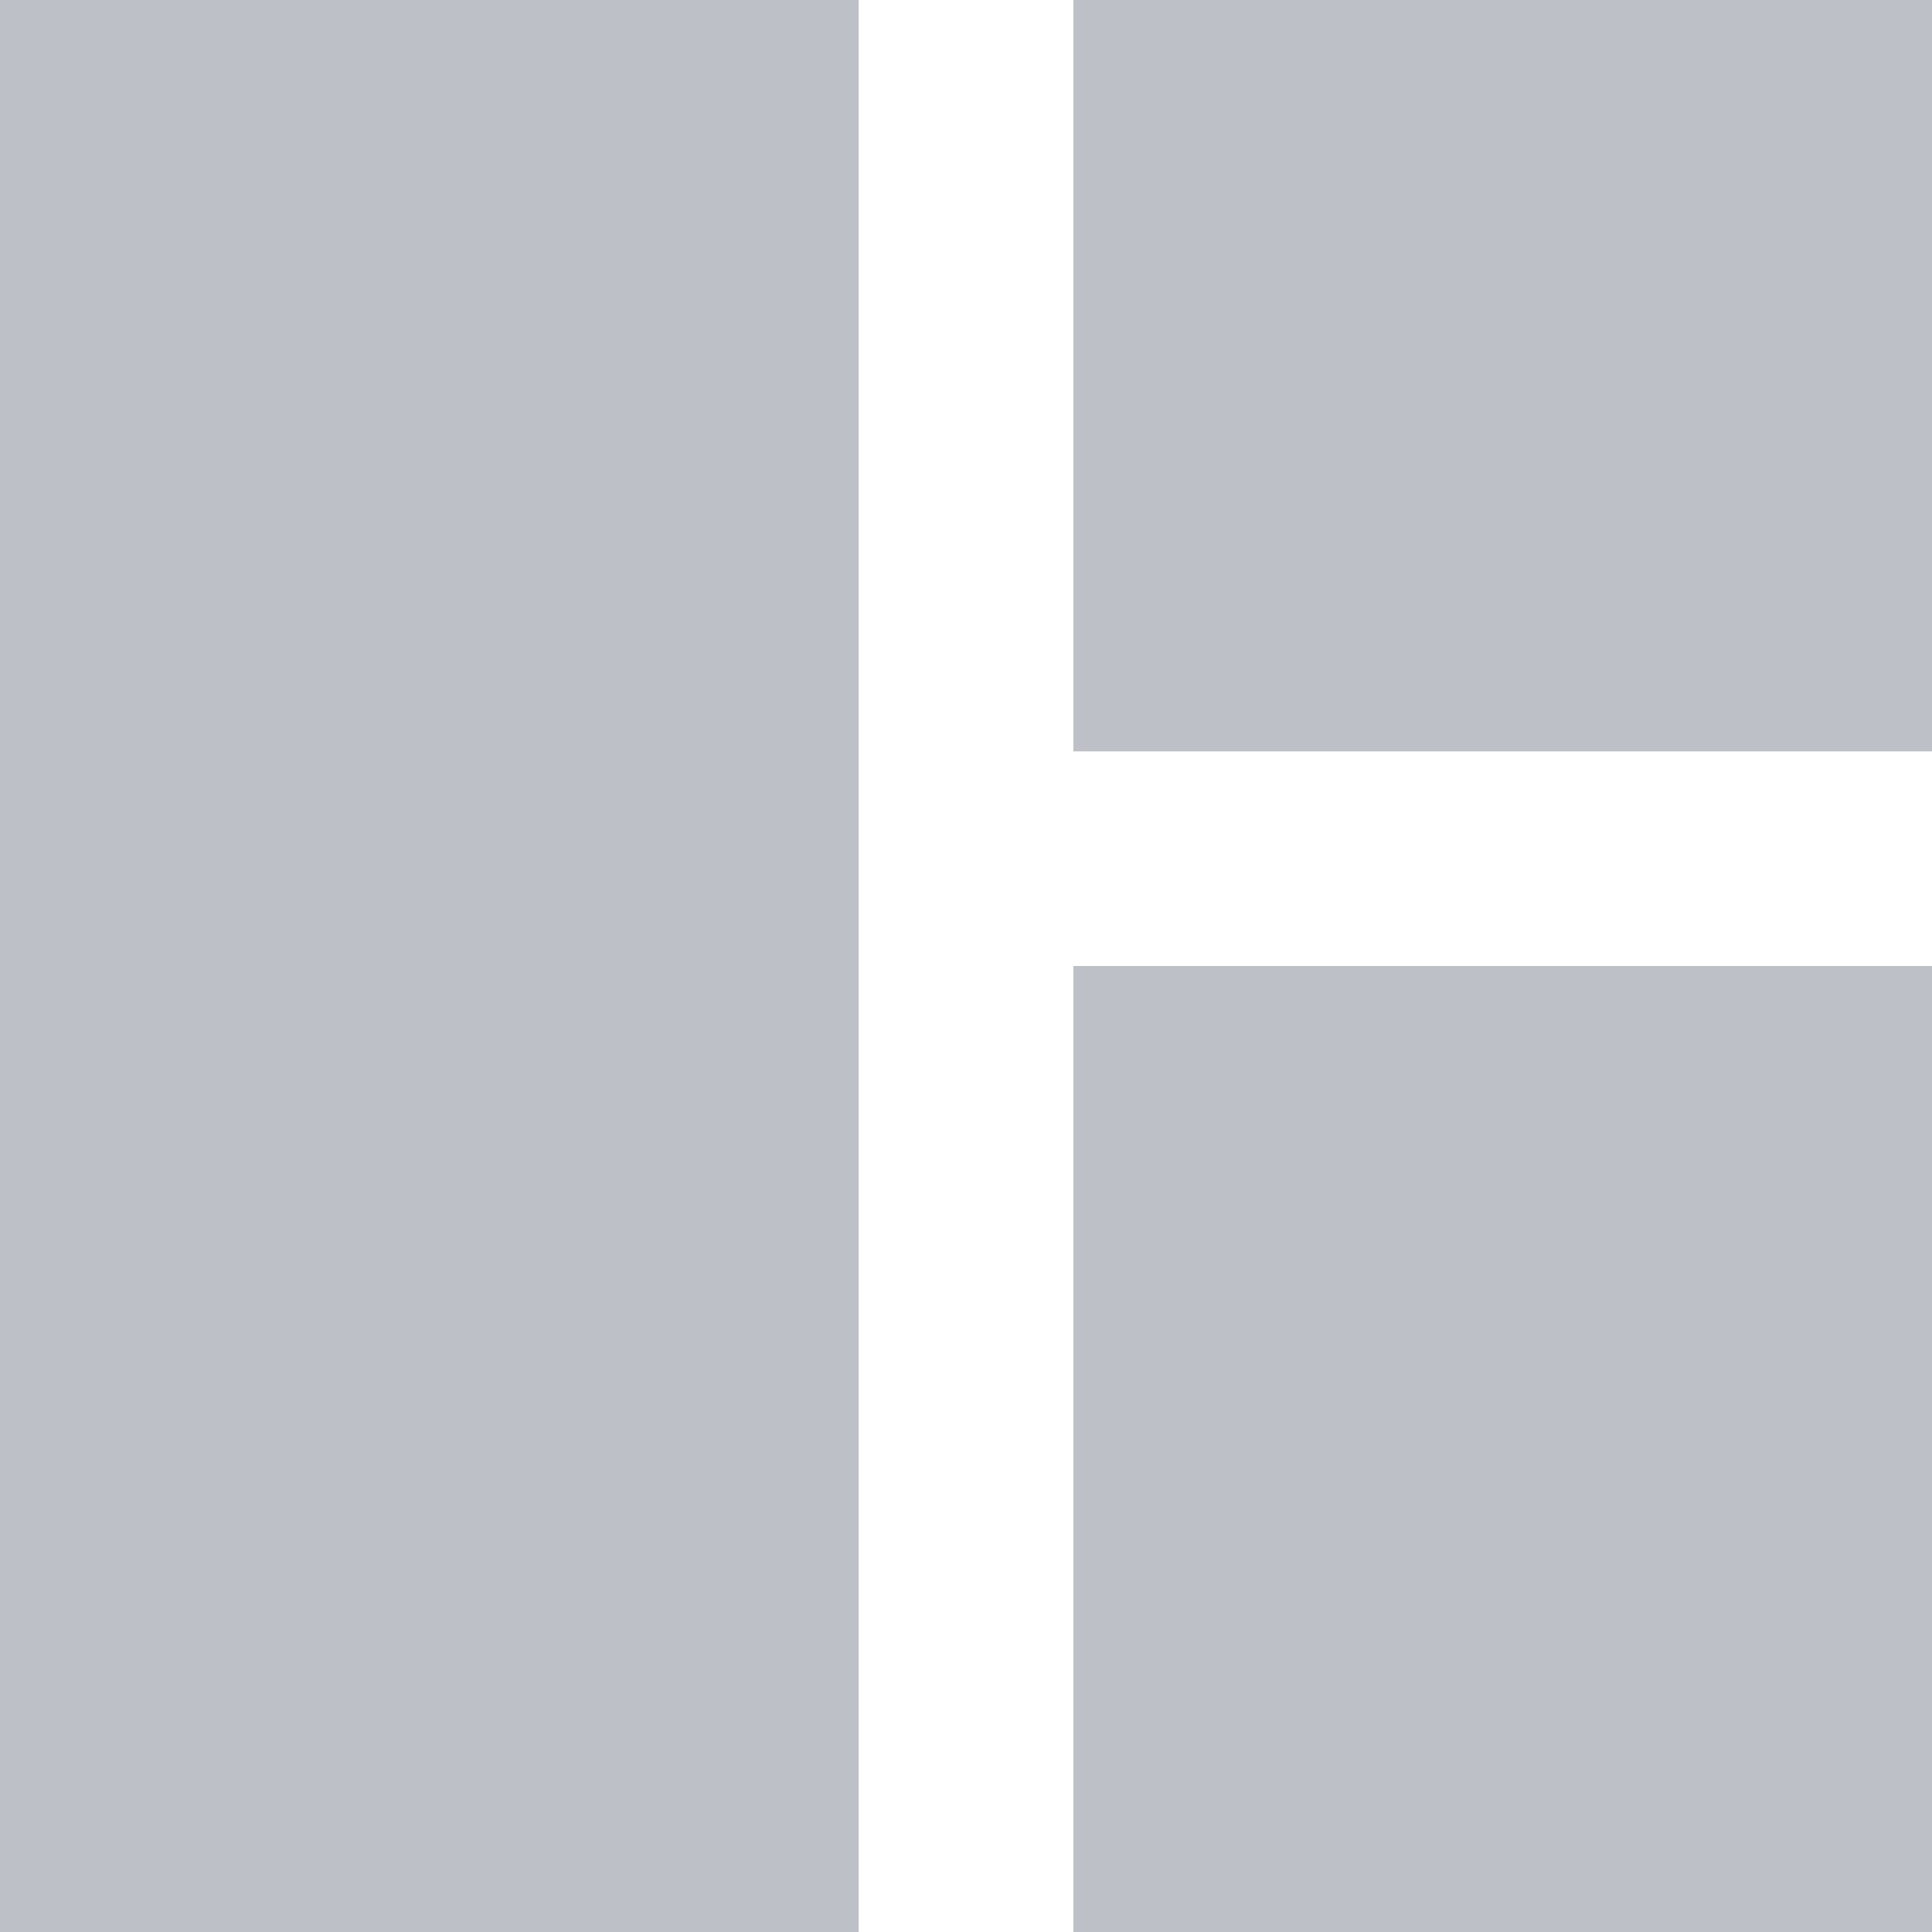
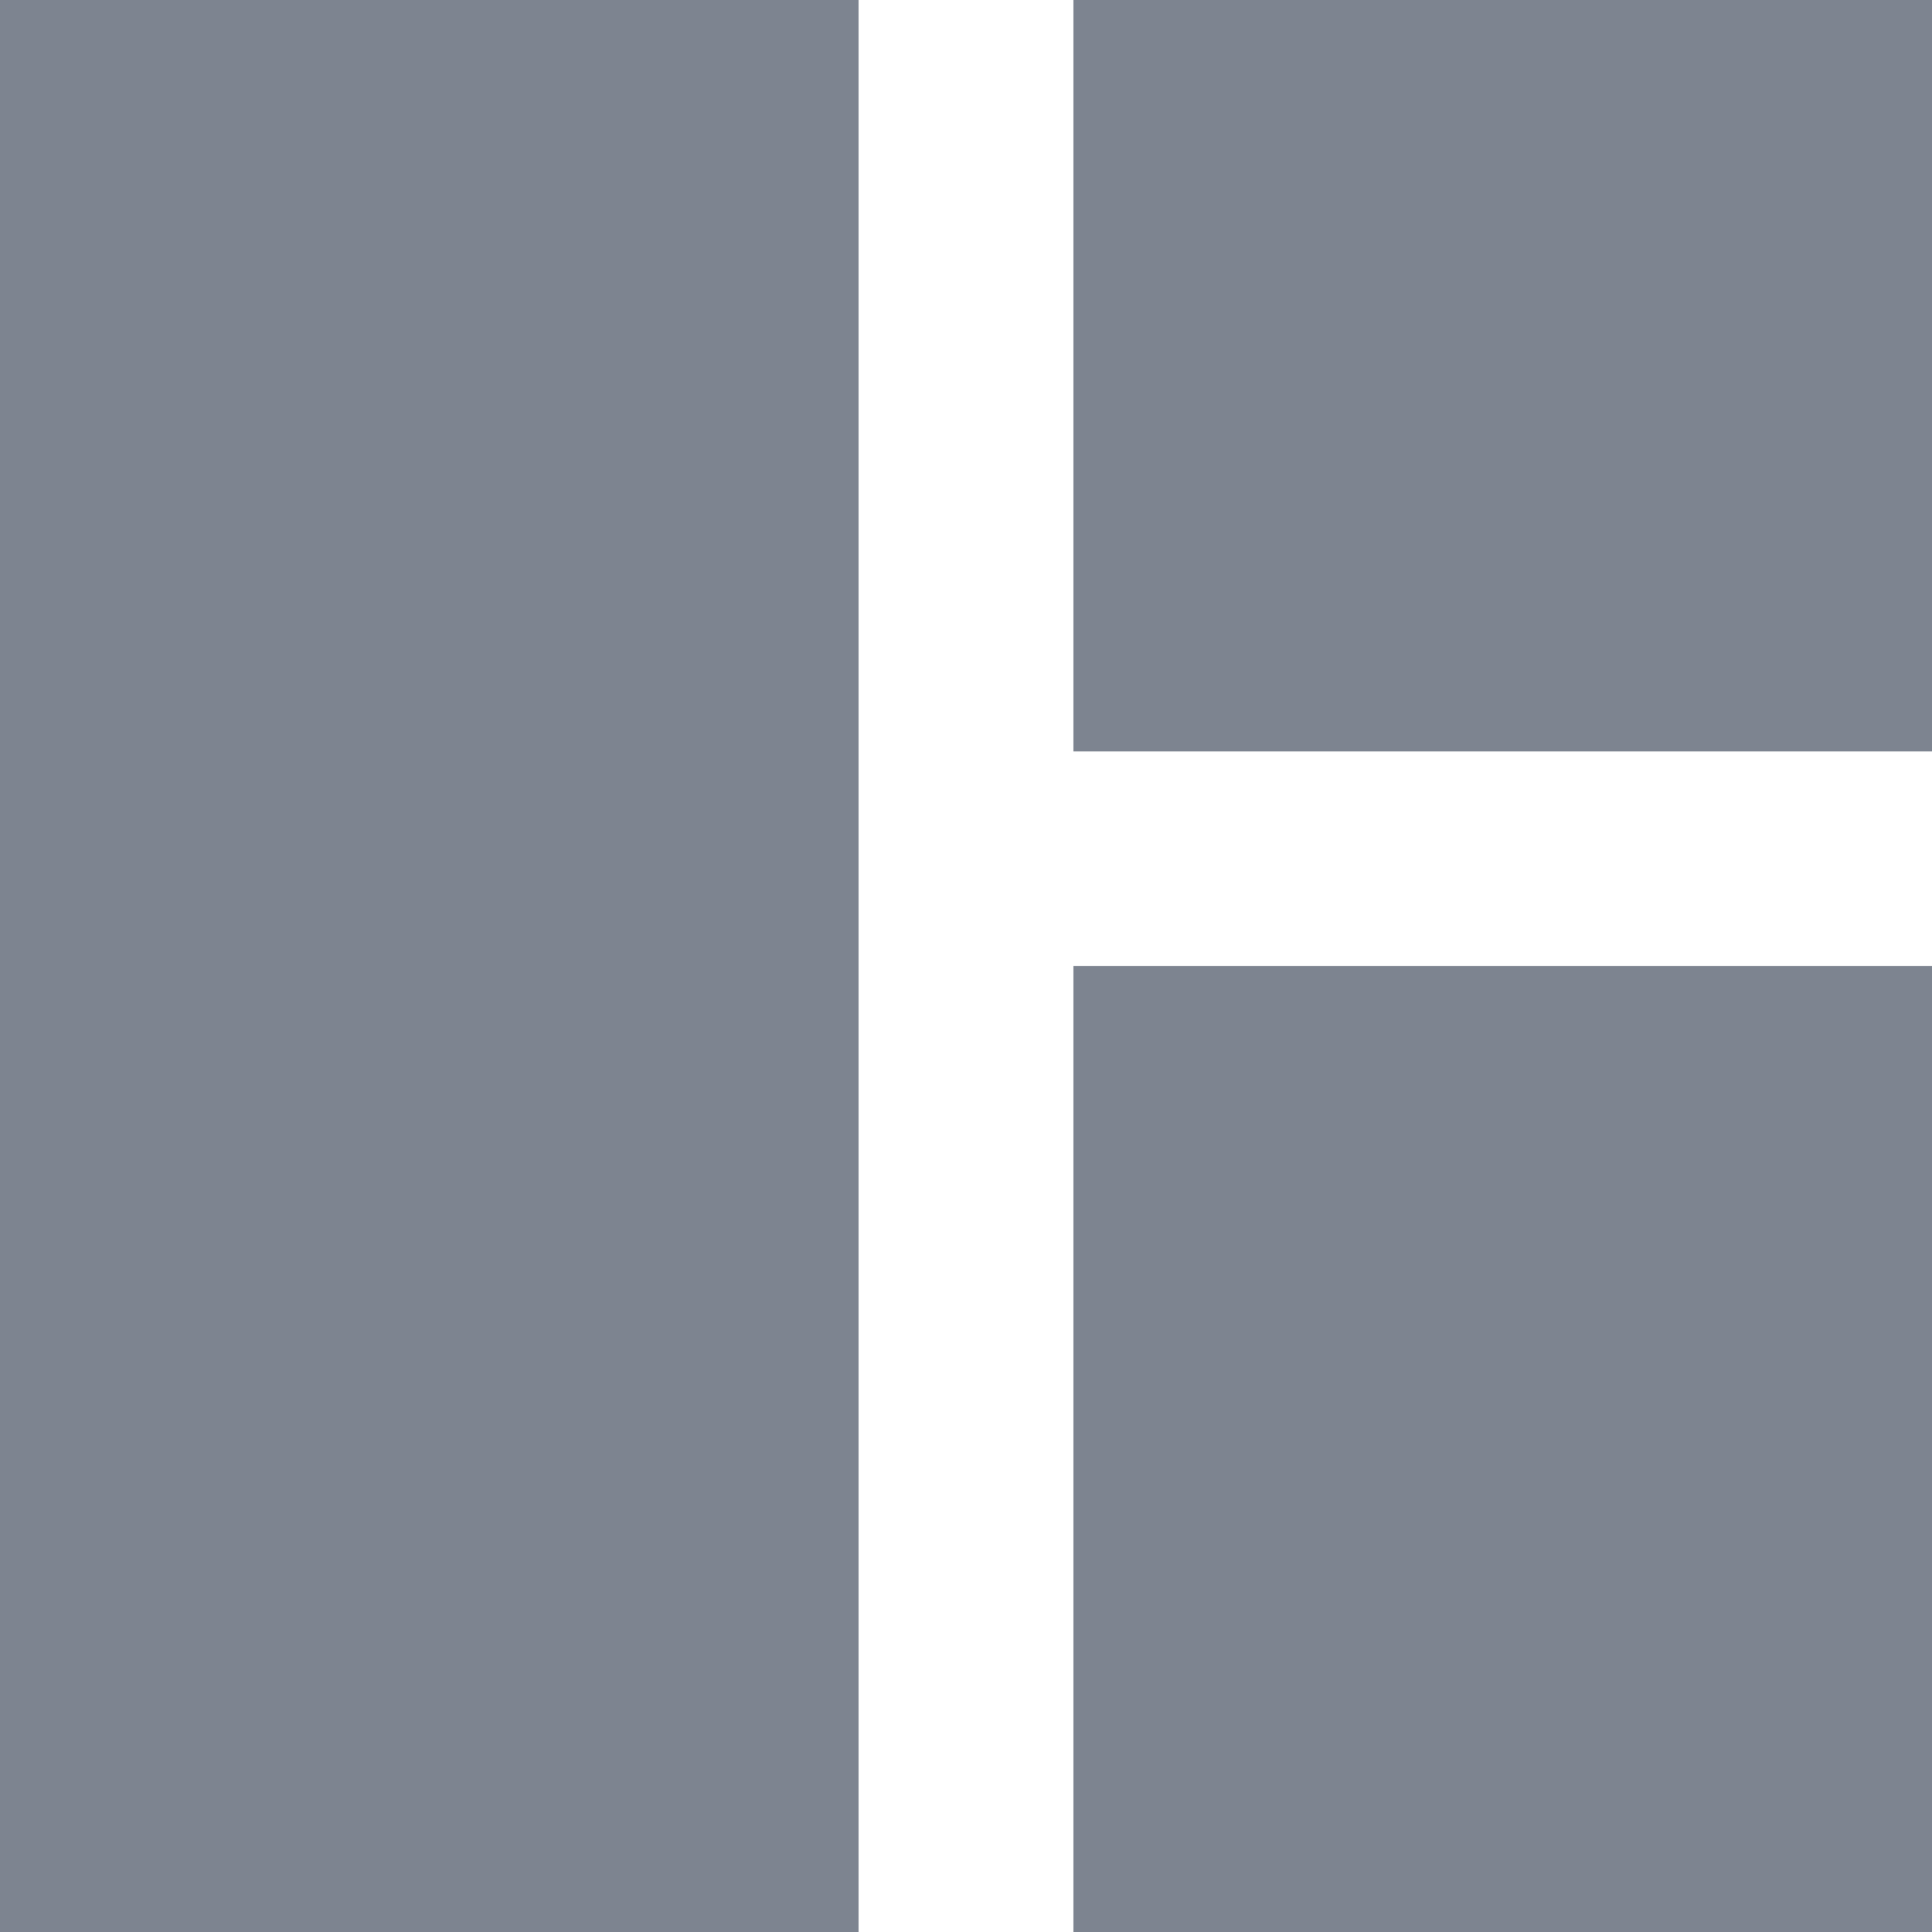
<svg xmlns="http://www.w3.org/2000/svg" width="12" height="12" viewBox="0 0 12 12" fill="none">
-   <path d="M5.333 12H0V0H5.333V12ZM6.667 12H12V6H6.667V12ZM12 4.667V0H6.667V4.667H12Z" fill="#7D8490" fill-opacity="0.5" />
+   <path d="M5.333 12H0V0H5.333V12ZM6.667 12H12V6H6.667V12ZM12 4.667V0H6.667V4.667H12Z" fill="#7D8490" />
</svg>
